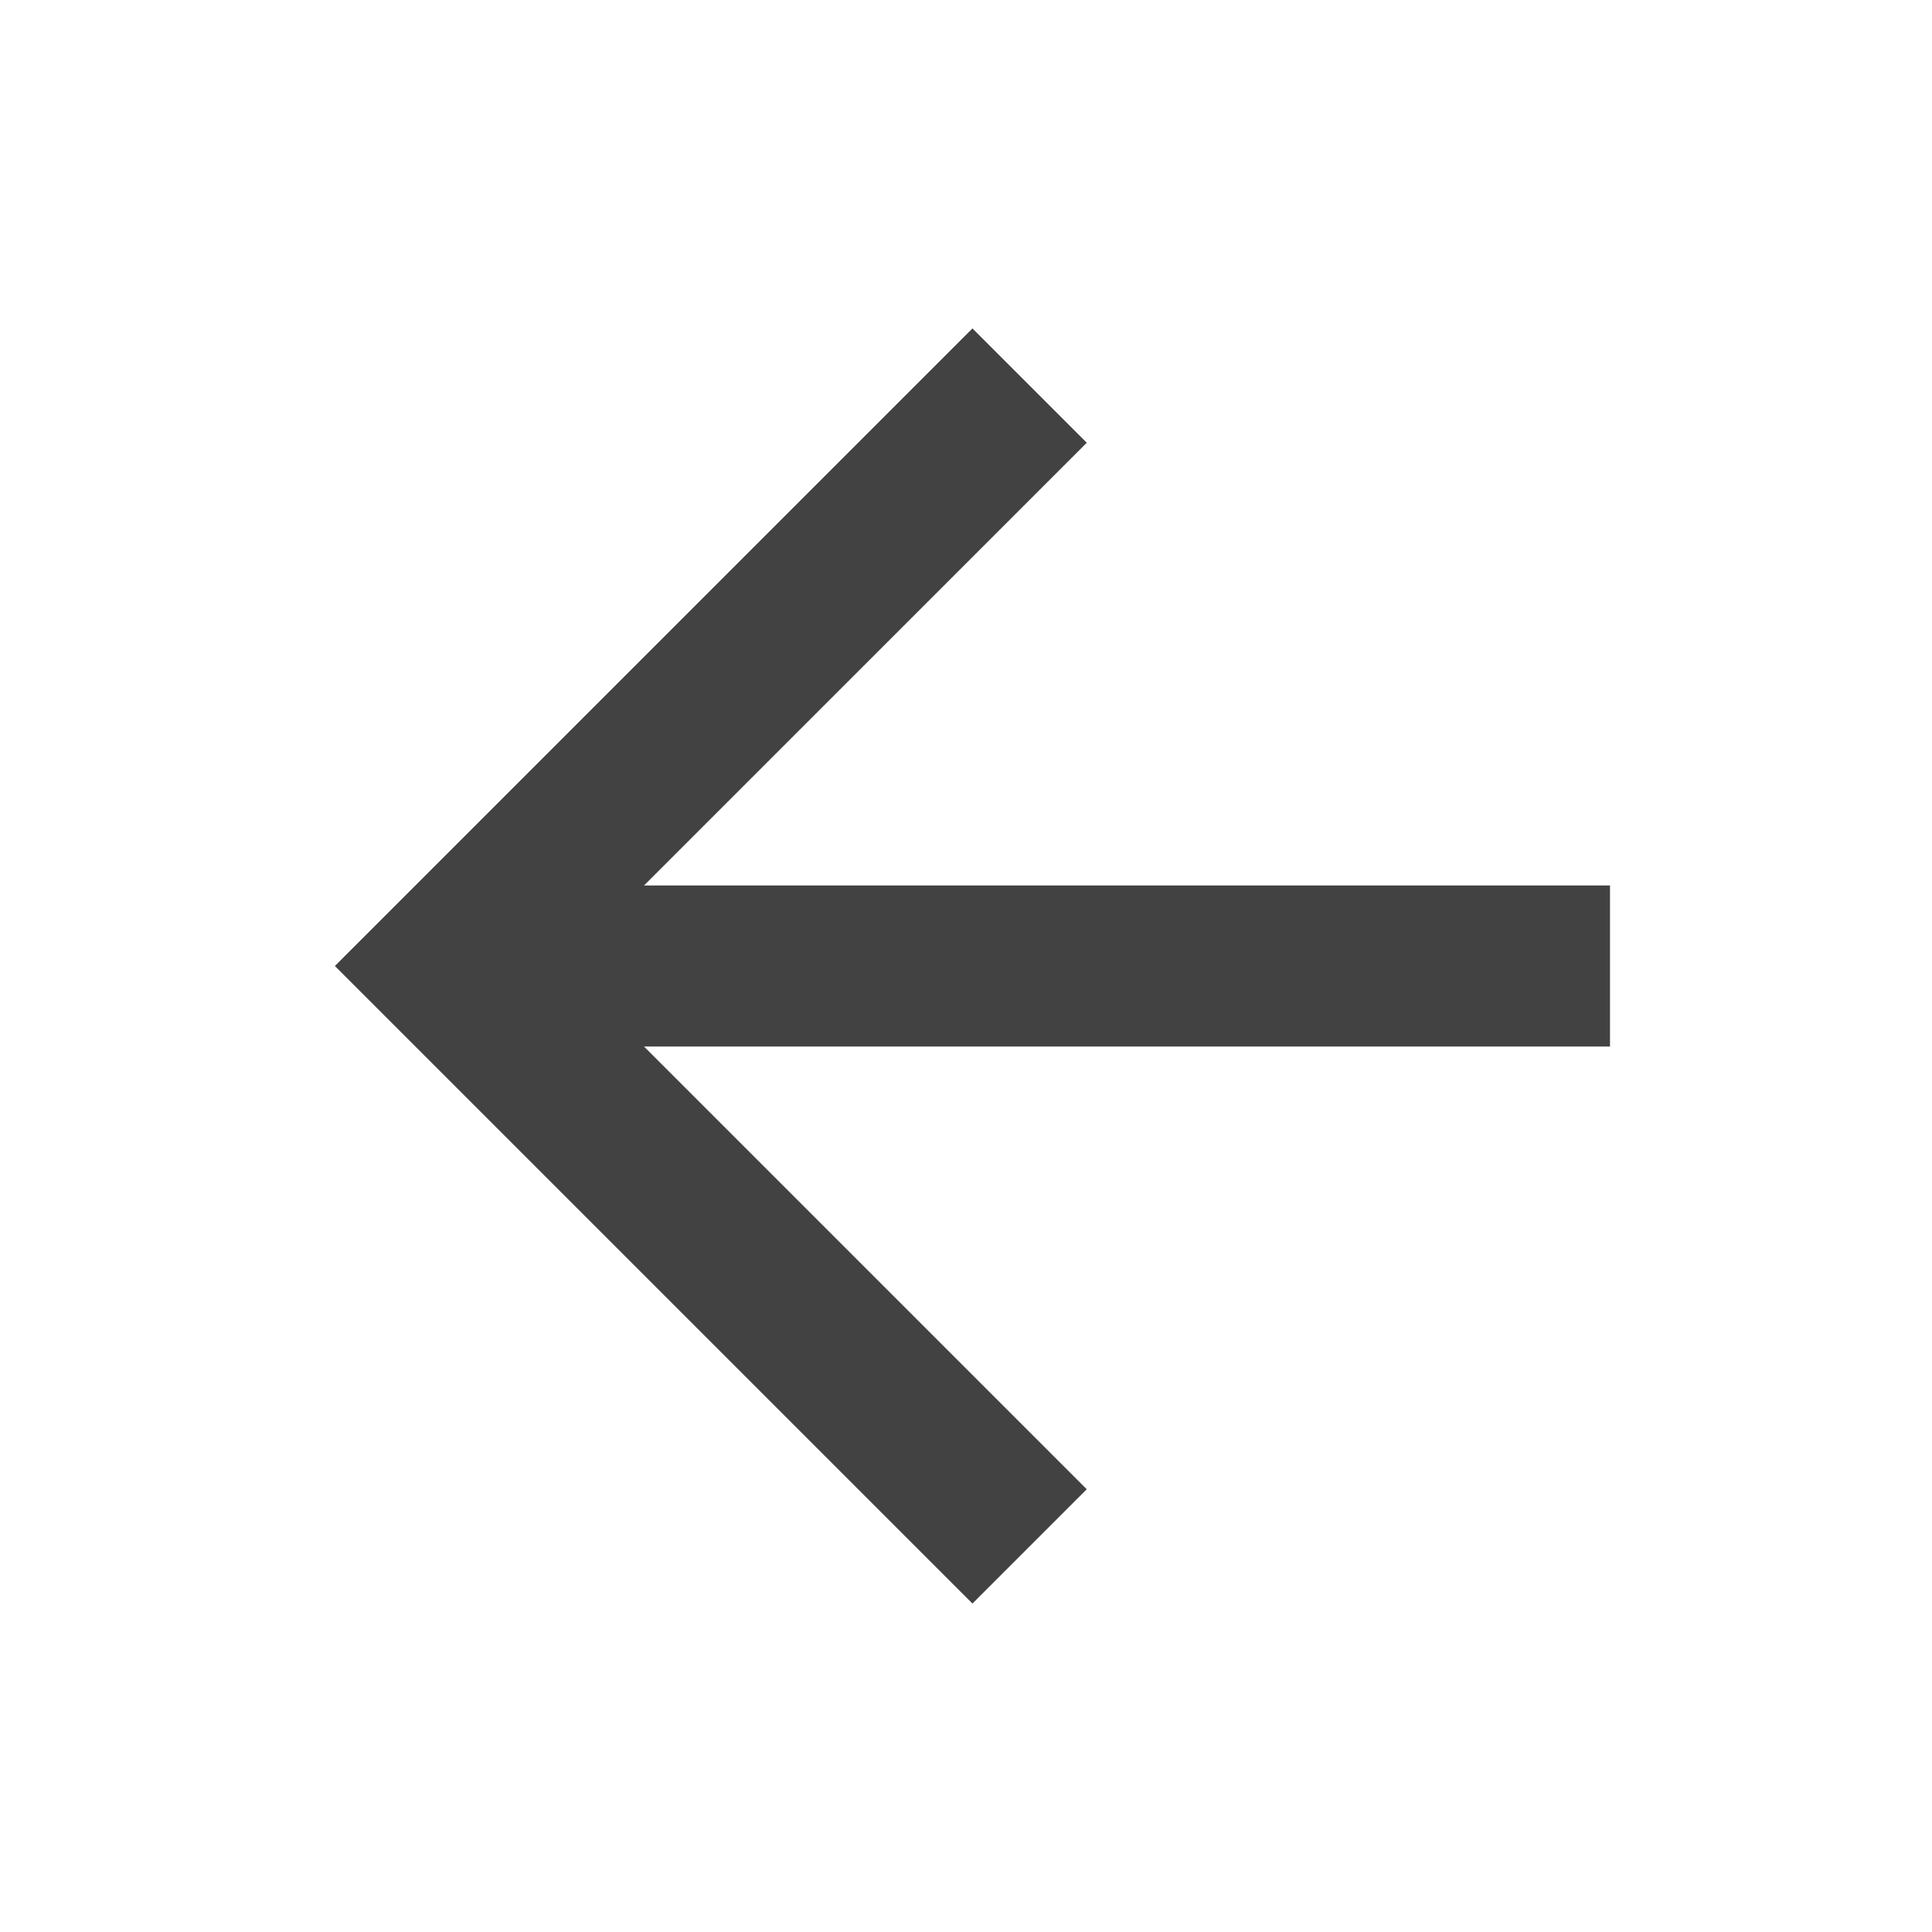
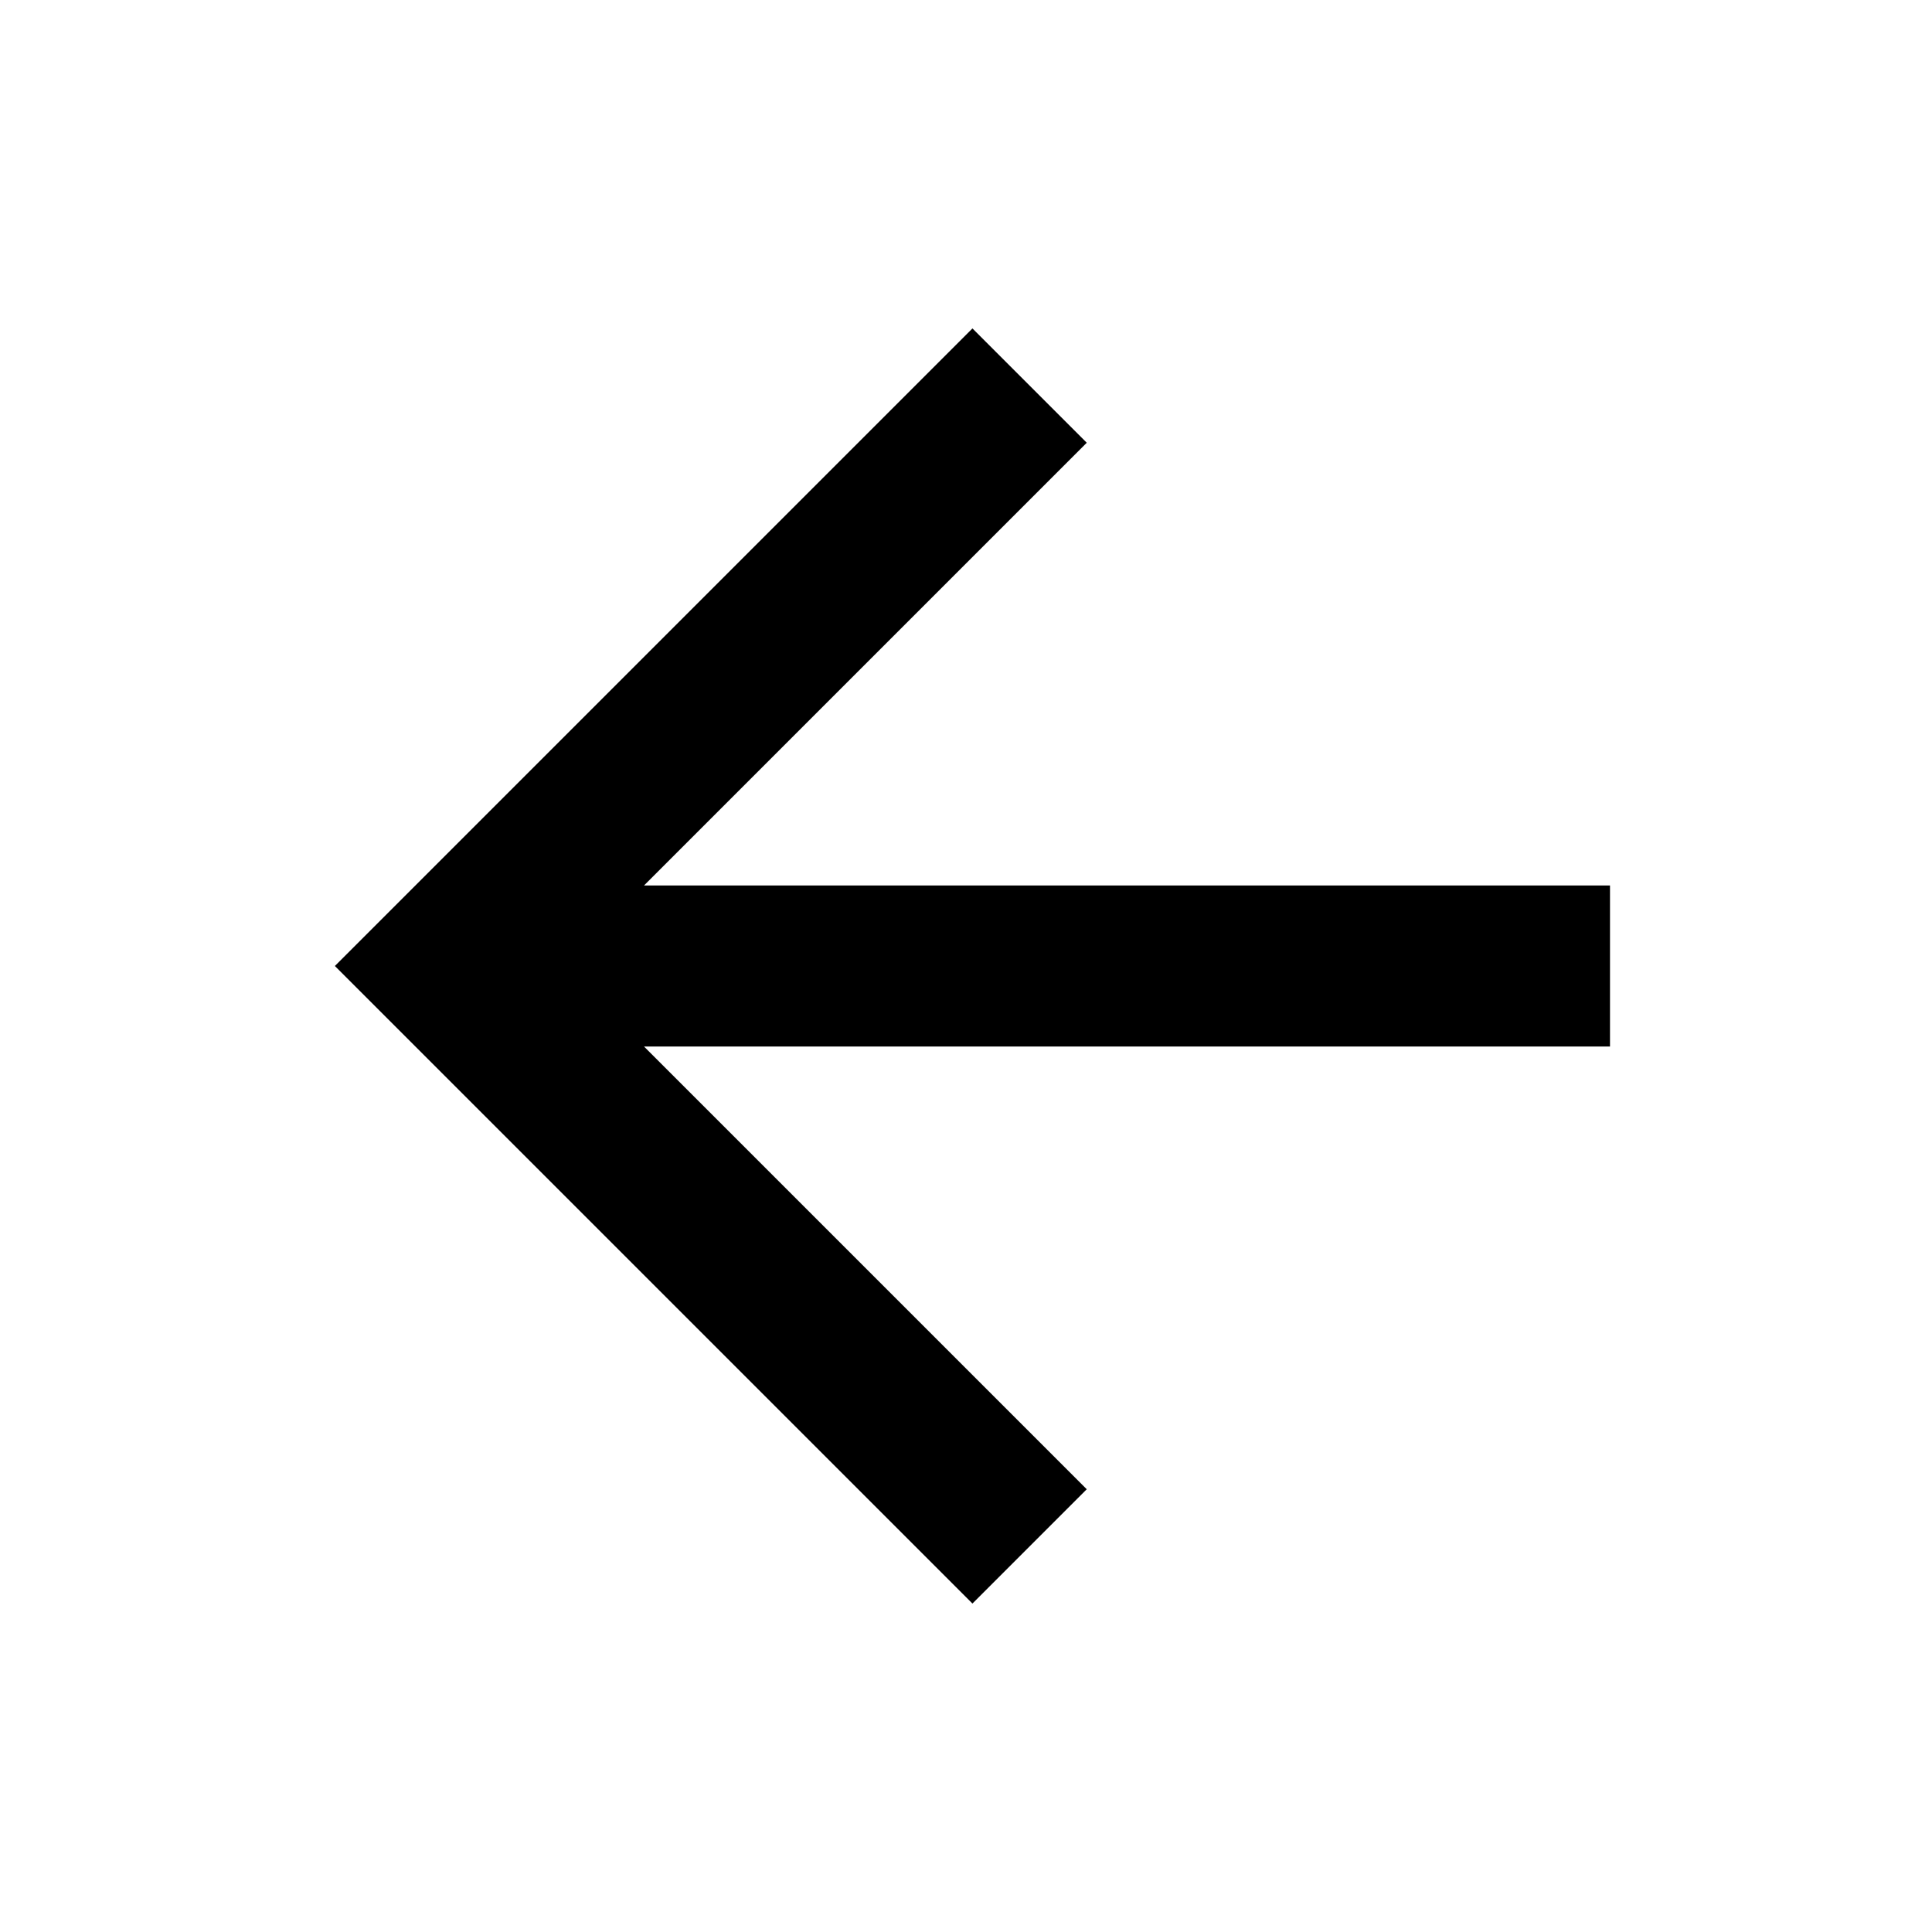
<svg xmlns="http://www.w3.org/2000/svg" version="1.1" width="24" height="24" viewBox="0 0 24 24">
-   <path d="M20,11V13H8L13.5,18.5L12.08,19.92L4.16,12L12.08,4.08L13.5,5.5L8,11H20Z" style="fill:#424242" />
+   <path d="M20,11V13H8L13.5,18.5L12.08,19.92L4.16,12L12.08,4.08L13.5,5.5L8,11H20Z" style="fill:424242" />
</svg>
